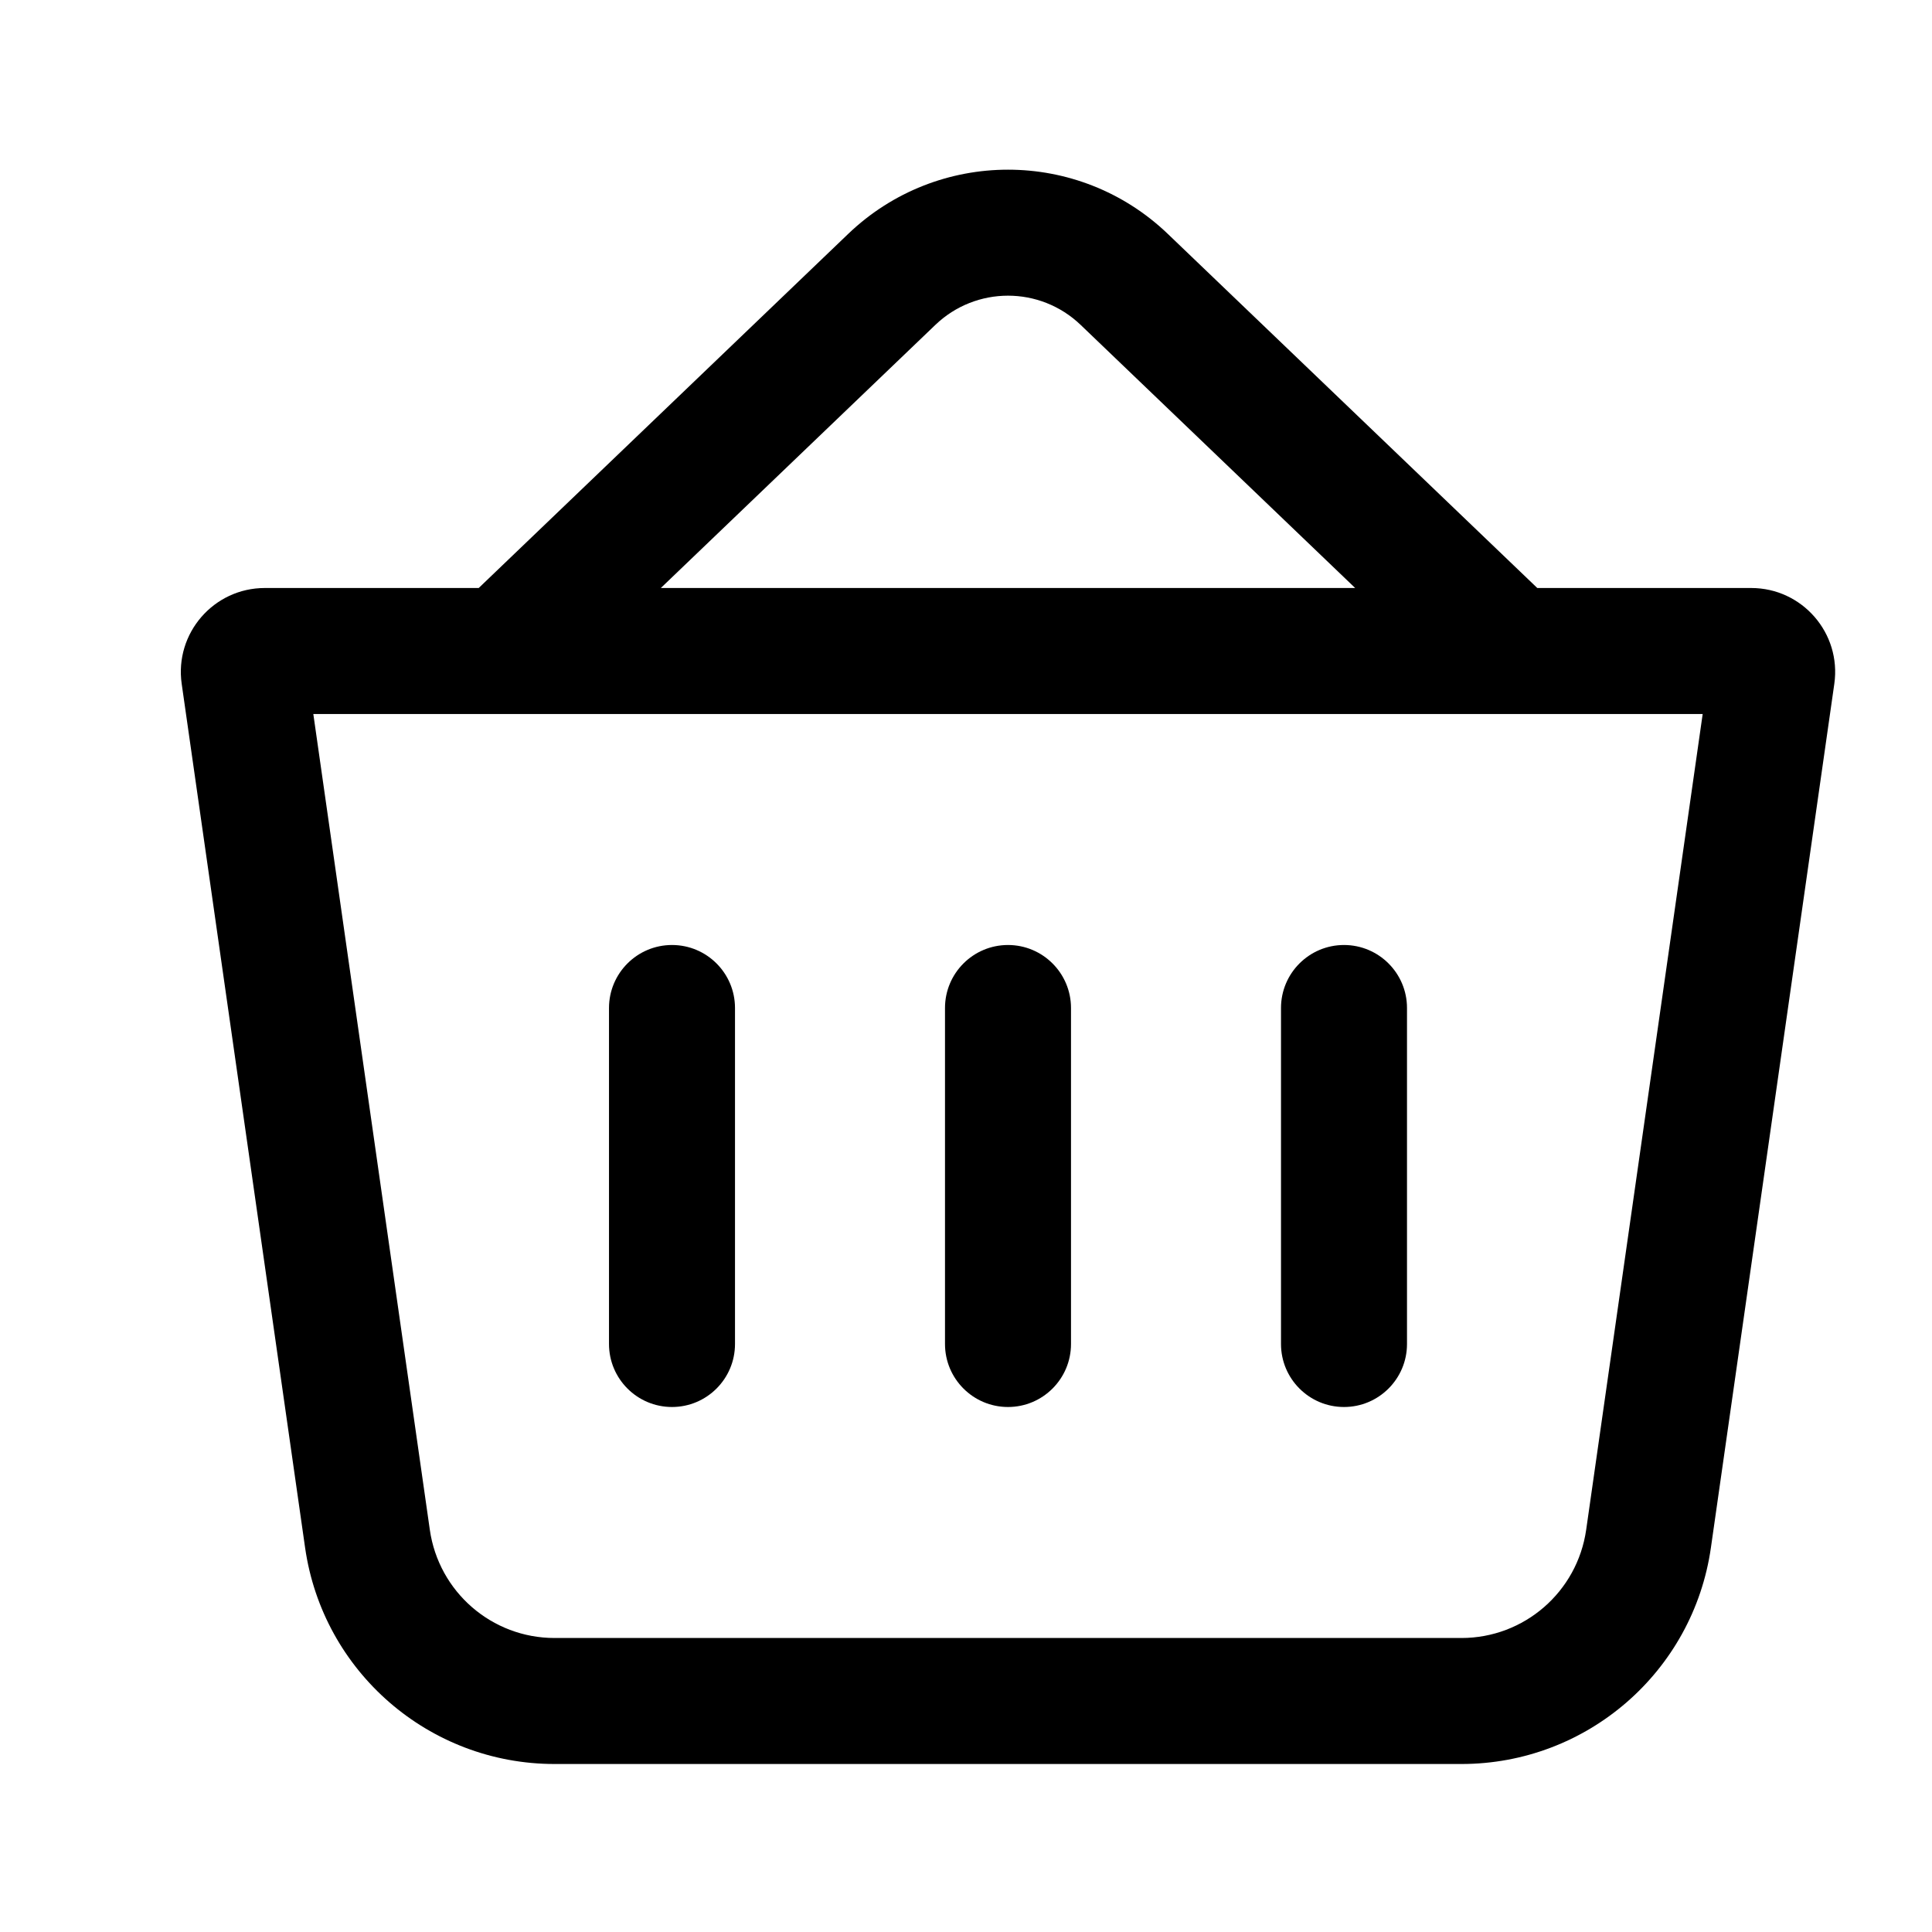
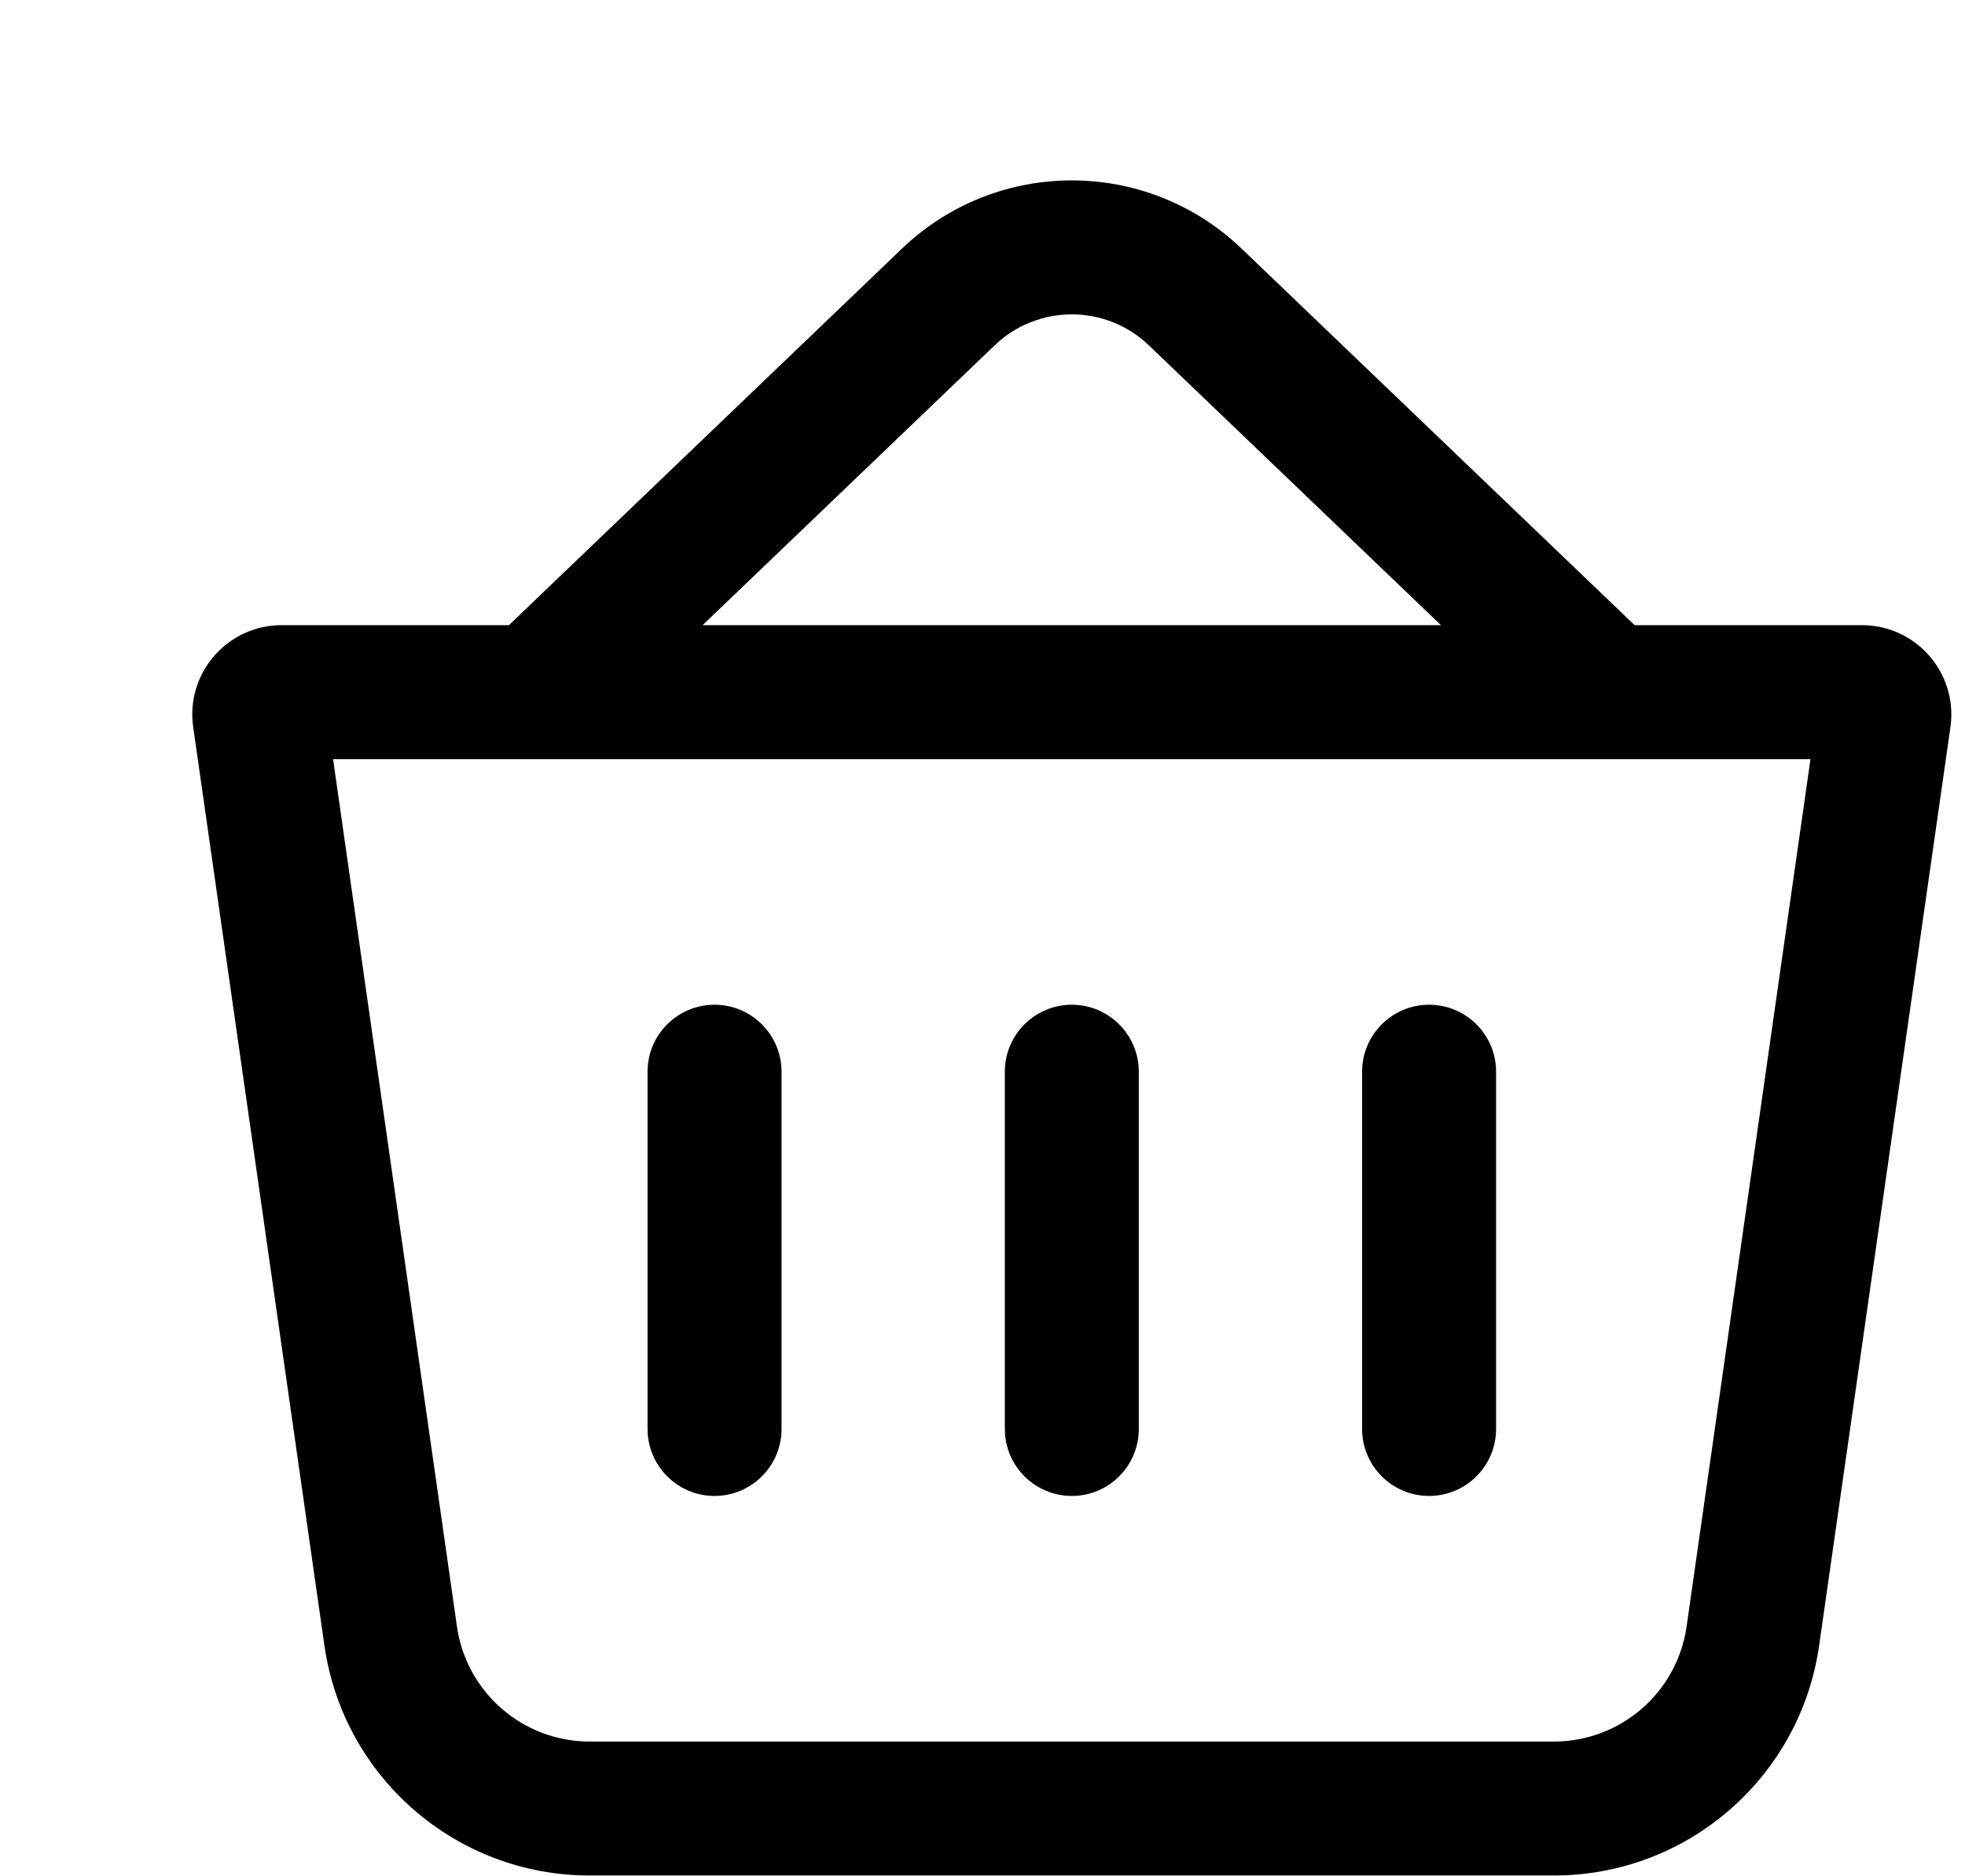
- <svg xmlns="http://www.w3.org/2000/svg" width="23" height="23" viewBox="0 0 23 23" fill="none">
-   <path fill-rule="evenodd" clip-rule="evenodd" d="M5.699 7L10.097 2.785C11.161 1.765 12.839 1.765 13.903 2.785L18.301 7H20.847C21.456 7 21.923 7.539 21.837 8.141L20.368 18.424C20.157 19.902 18.891 21 17.398 21H6.602C5.109 21 3.843 19.902 3.632 18.424L2.163 8.141C2.077 7.539 2.544 7 3.153 7H5.699ZM11.135 3.868C11.619 3.404 12.381 3.404 12.865 3.868L16.133 7H7.867L11.135 3.868ZM3.73 8.5L5.117 18.212C5.223 18.951 5.855 19.5 6.602 19.5H17.398C18.145 19.5 18.777 18.951 18.883 18.212L20.27 8.5H3.73Z" fill="black" />
+ <svg xmlns="http://www.w3.org/2000/svg" width="22" height="21" viewBox="0 0 22 21" fill="none">
+   <path fill-rule="evenodd" clip-rule="evenodd" d="M5.698 7L10.097 2.785C11.161 1.765 12.838 1.765 13.902 2.785L18.301 7H20.846C21.455 7 21.922 7.539 21.837 8.141L20.367 18.424C20.156 19.902 18.891 21 17.398 21H6.601C5.108 21 3.843 19.902 3.632 18.424L2.163 8.141C2.077 7.539 2.544 7 3.153 7H5.698ZM11.135 3.868C11.618 3.404 12.381 3.404 12.864 3.868L16.133 7H7.866L11.135 3.868ZM3.729 8.5L5.116 18.212C5.222 18.951 5.855 19.5 6.601 19.5H17.398C18.144 19.5 18.777 18.951 18.883 18.212L20.27 8.5H3.729Z" fill="black" />
  <path fill-rule="evenodd" clip-rule="evenodd" d="M8 11.25C8.414 11.25 8.75 11.586 8.75 12V16C8.75 16.414 8.414 16.75 8 16.75C7.586 16.75 7.25 16.414 7.25 16V12C7.25 11.586 7.586 11.25 8 11.25Z" fill="black" />
  <path fill-rule="evenodd" clip-rule="evenodd" d="M12 11.25C12.414 11.25 12.75 11.586 12.75 12V16C12.75 16.414 12.414 16.75 12 16.75C11.586 16.75 11.25 16.414 11.25 16V12C11.25 11.586 11.586 11.25 12 11.25Z" fill="black" />
  <path fill-rule="evenodd" clip-rule="evenodd" d="M16 11.25C16.414 11.25 16.75 11.586 16.75 12V16C16.75 16.414 16.414 16.75 16 16.75C15.586 16.75 15.25 16.414 15.25 16V12C15.25 11.586 15.586 11.25 16 11.25Z" fill="black" />
</svg>
